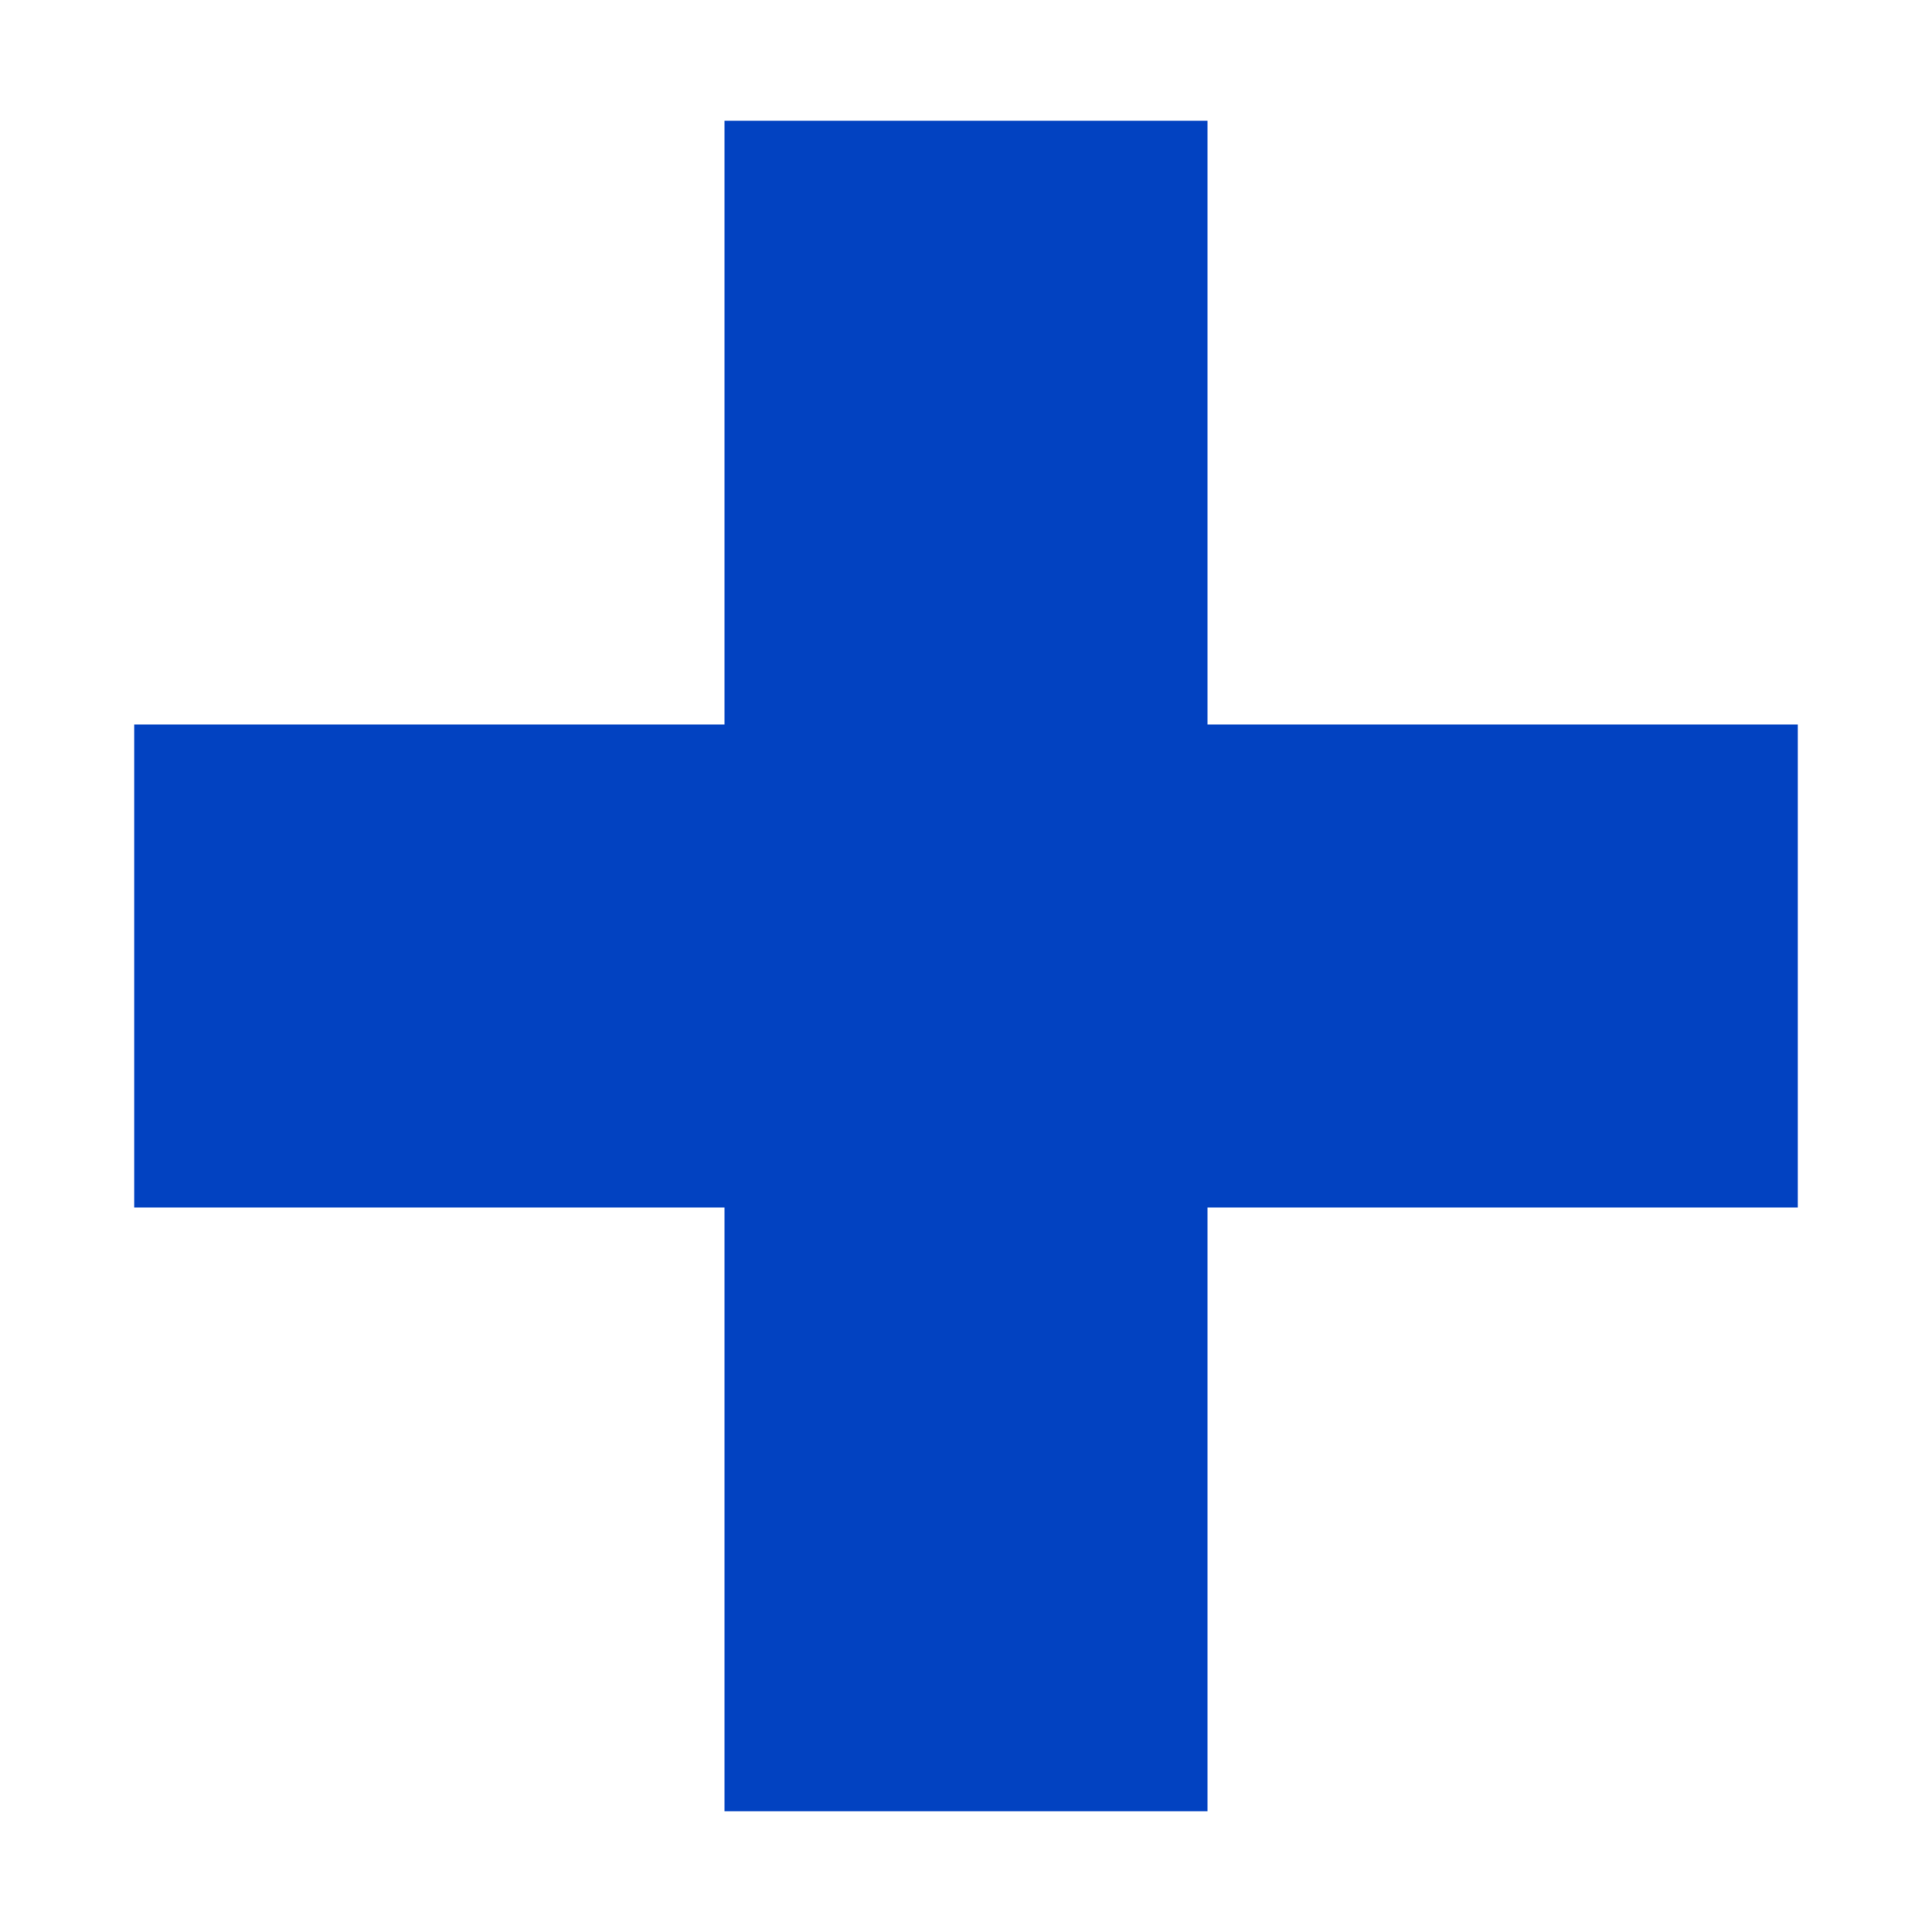
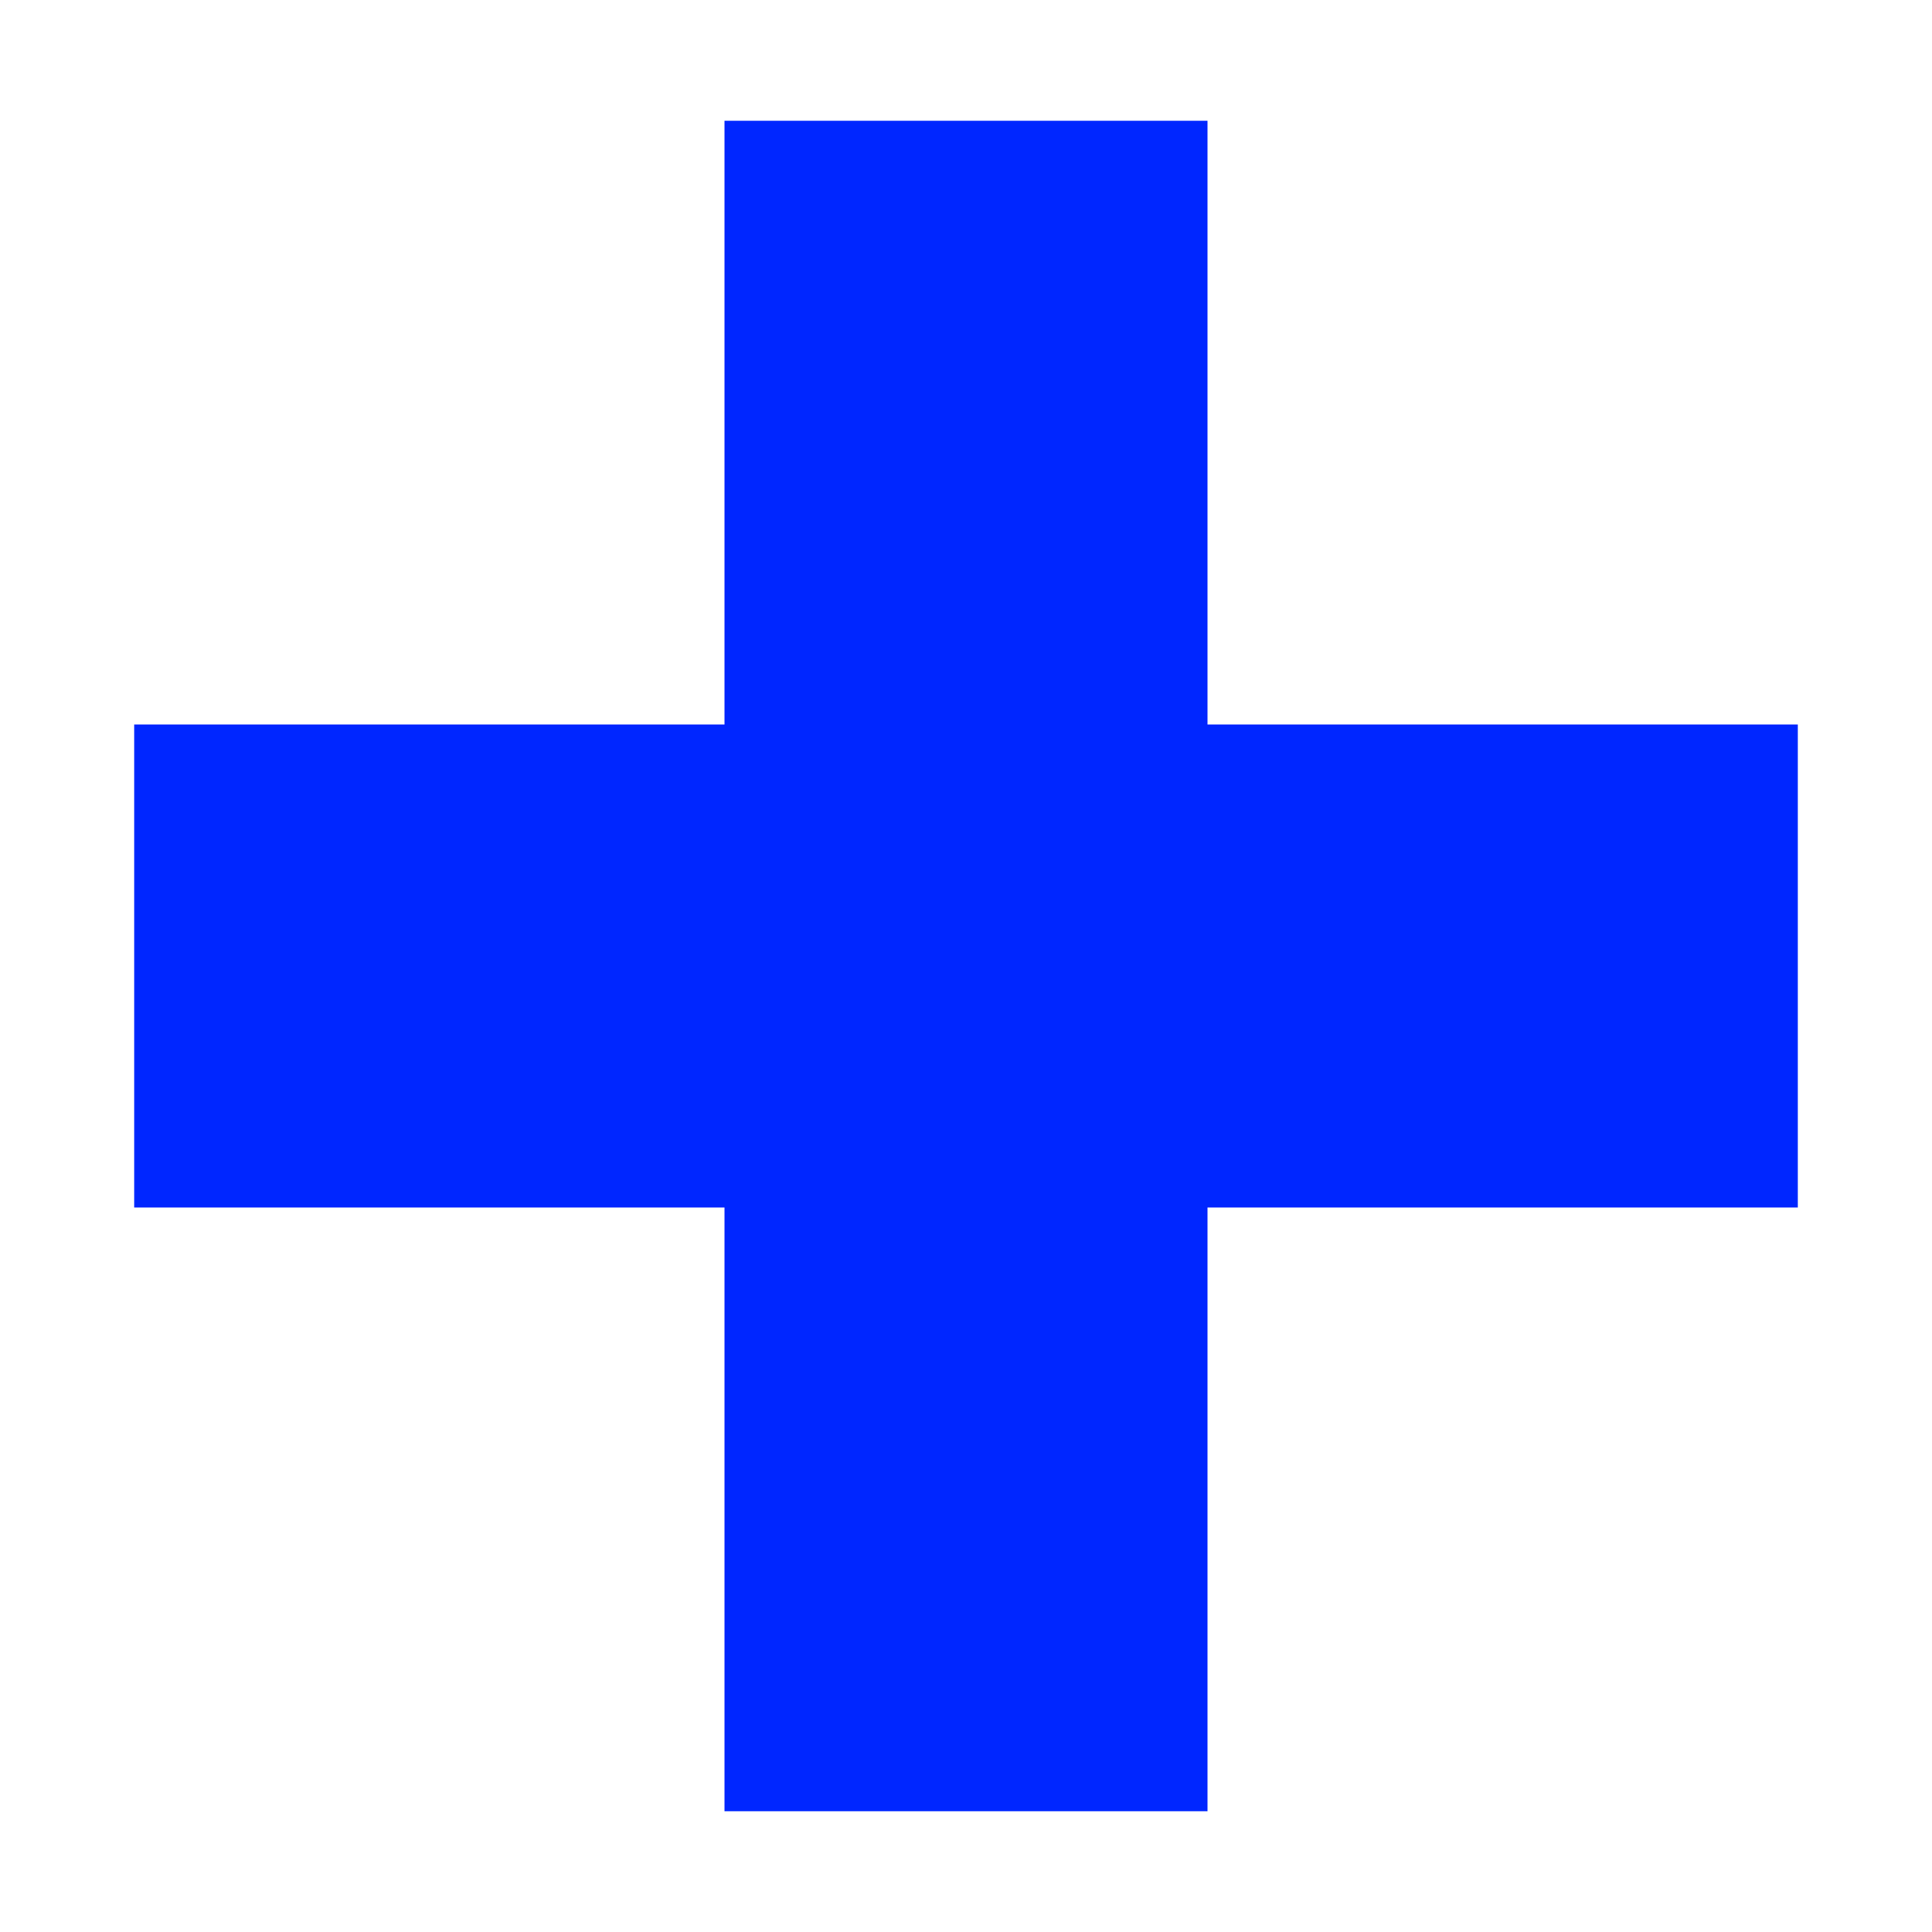
<svg xmlns="http://www.w3.org/2000/svg" enable-background="new 0 0 24 24" height="24" viewBox="0 0 24 24" width="24">
-   <g fill="none" stroke="#0242c1" stroke-width="6">
-     <path d="m12 1.5v21" />
-     <path d="m1.667 12h20.666" />
+   <g fill="none" stroke="#0026ff" stroke-width="6">
+     <path d="m12 1.5v21" fill="#0026ff" stroke="#0026ff" />
+     <path d="m1.667 12h20.666" fill="#0026ff" stroke="#0026ff" />
  </g>
</svg>
